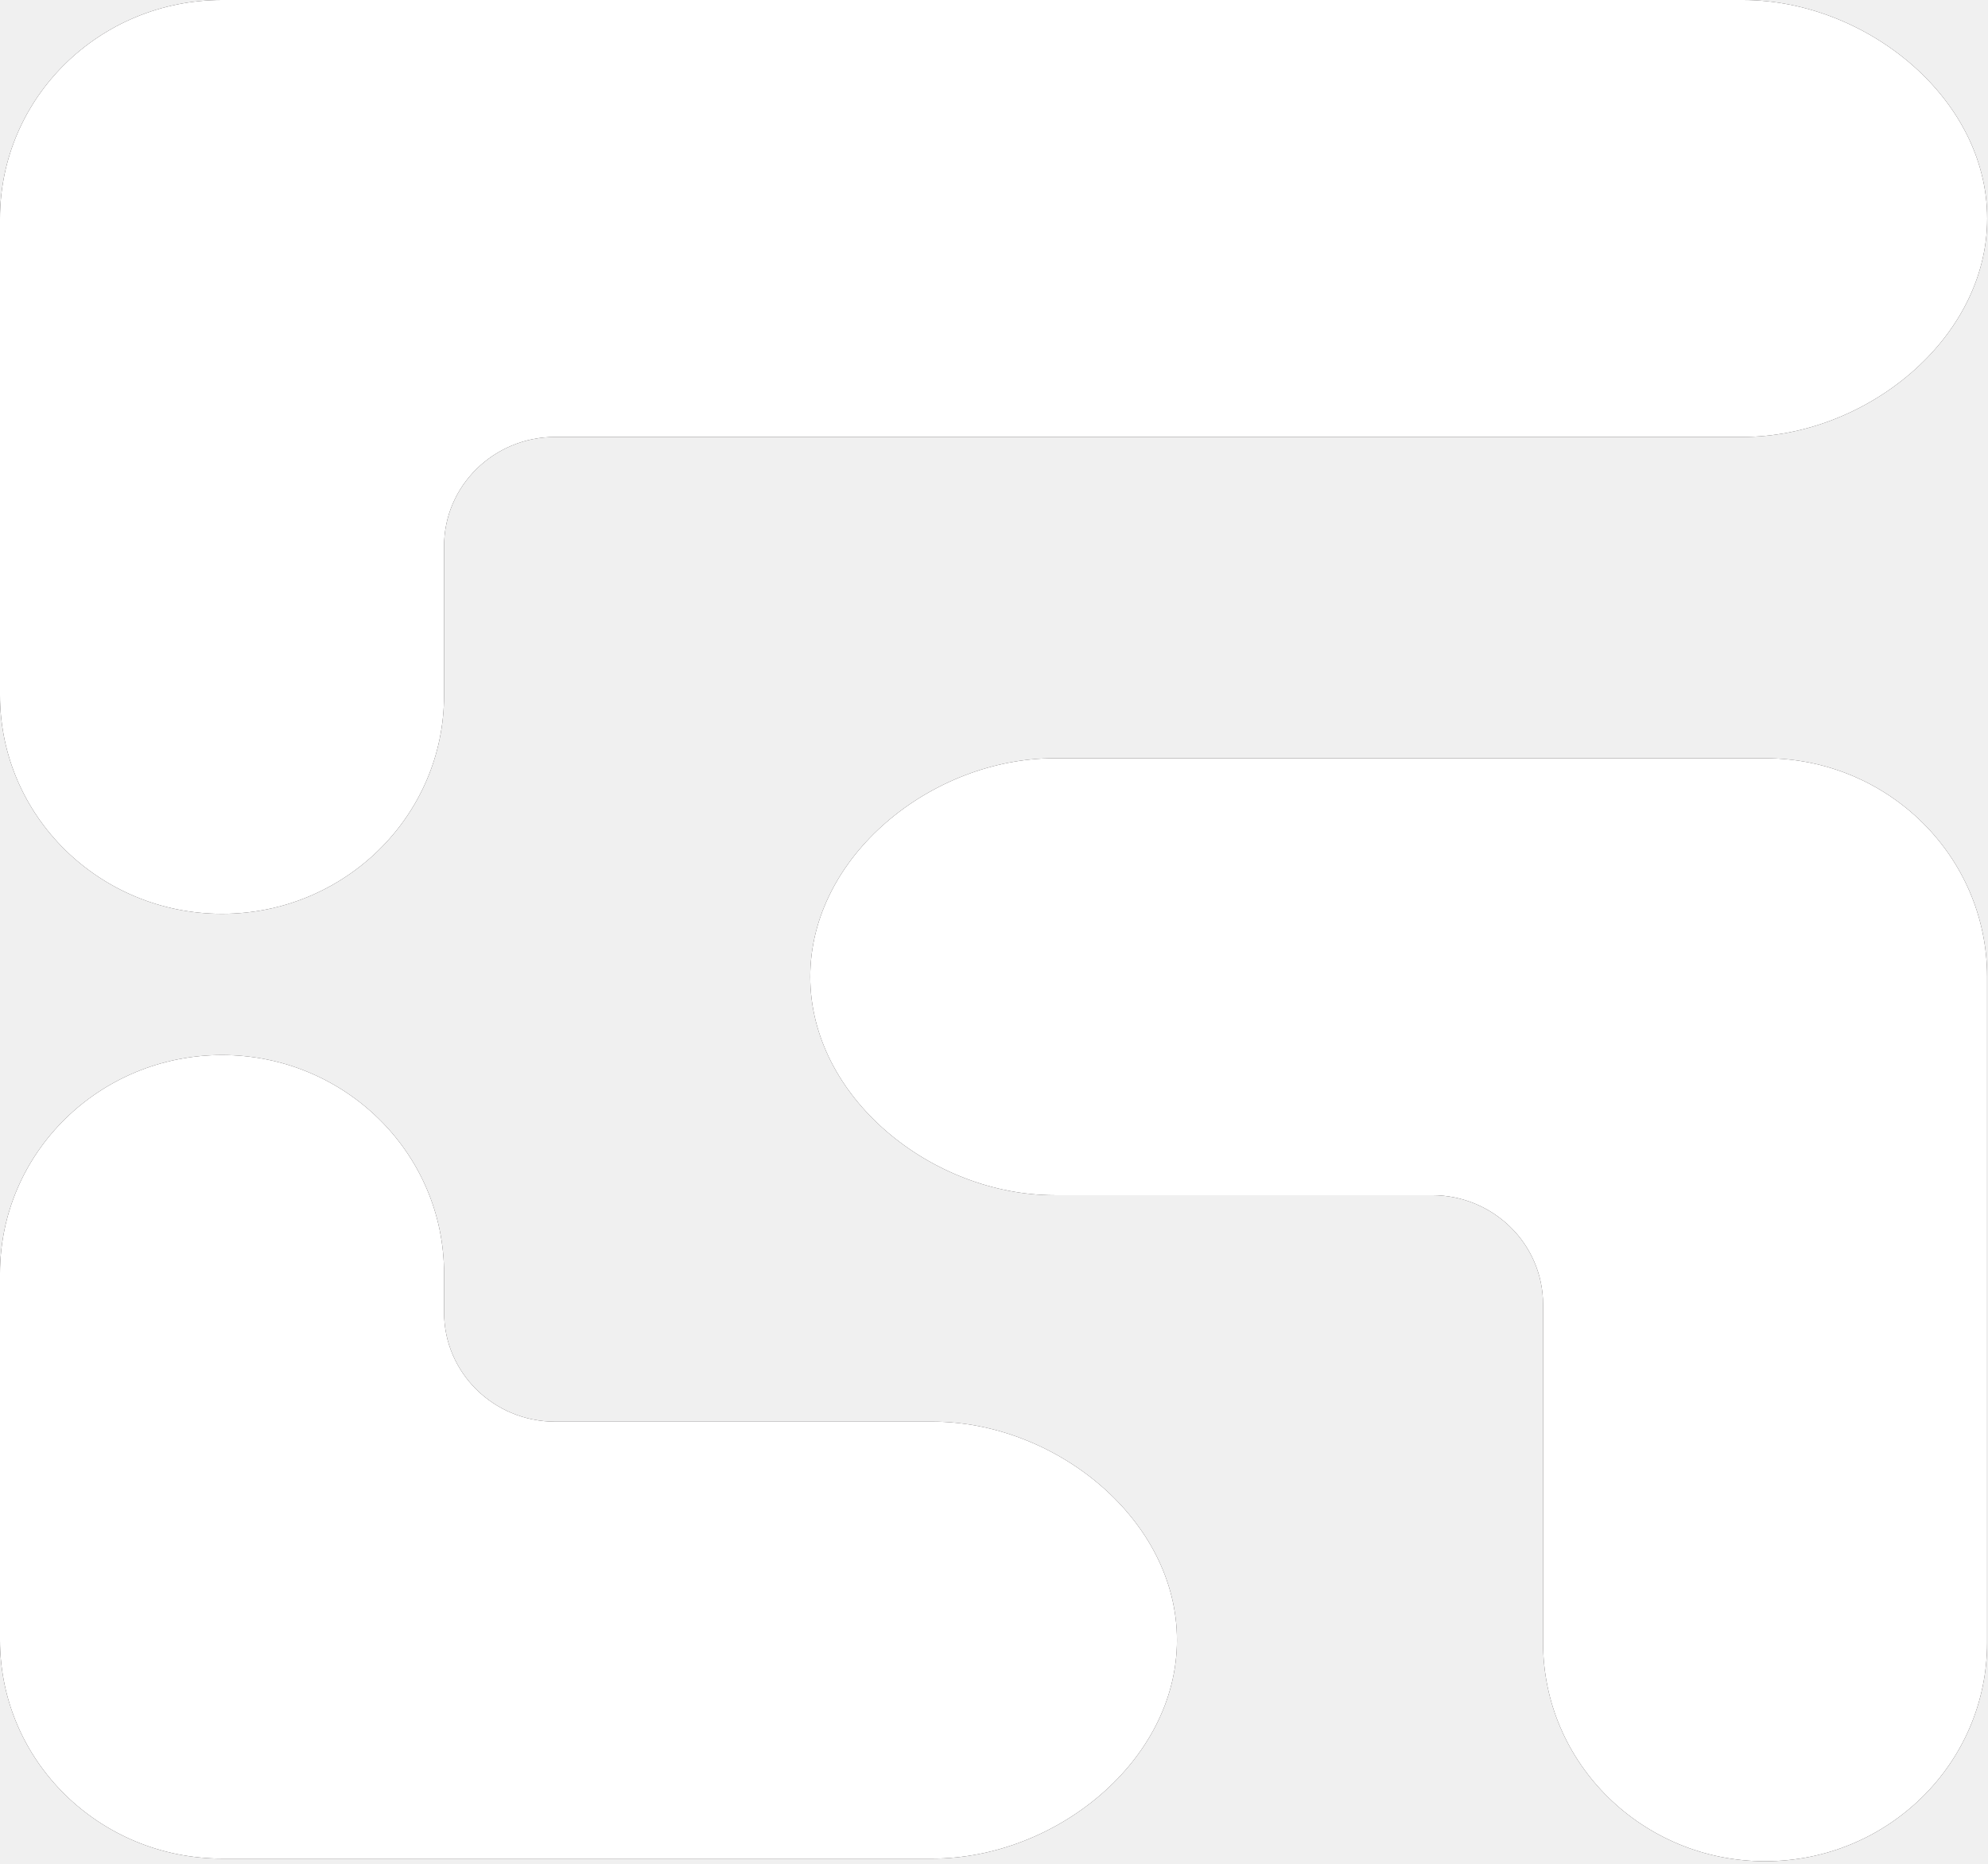
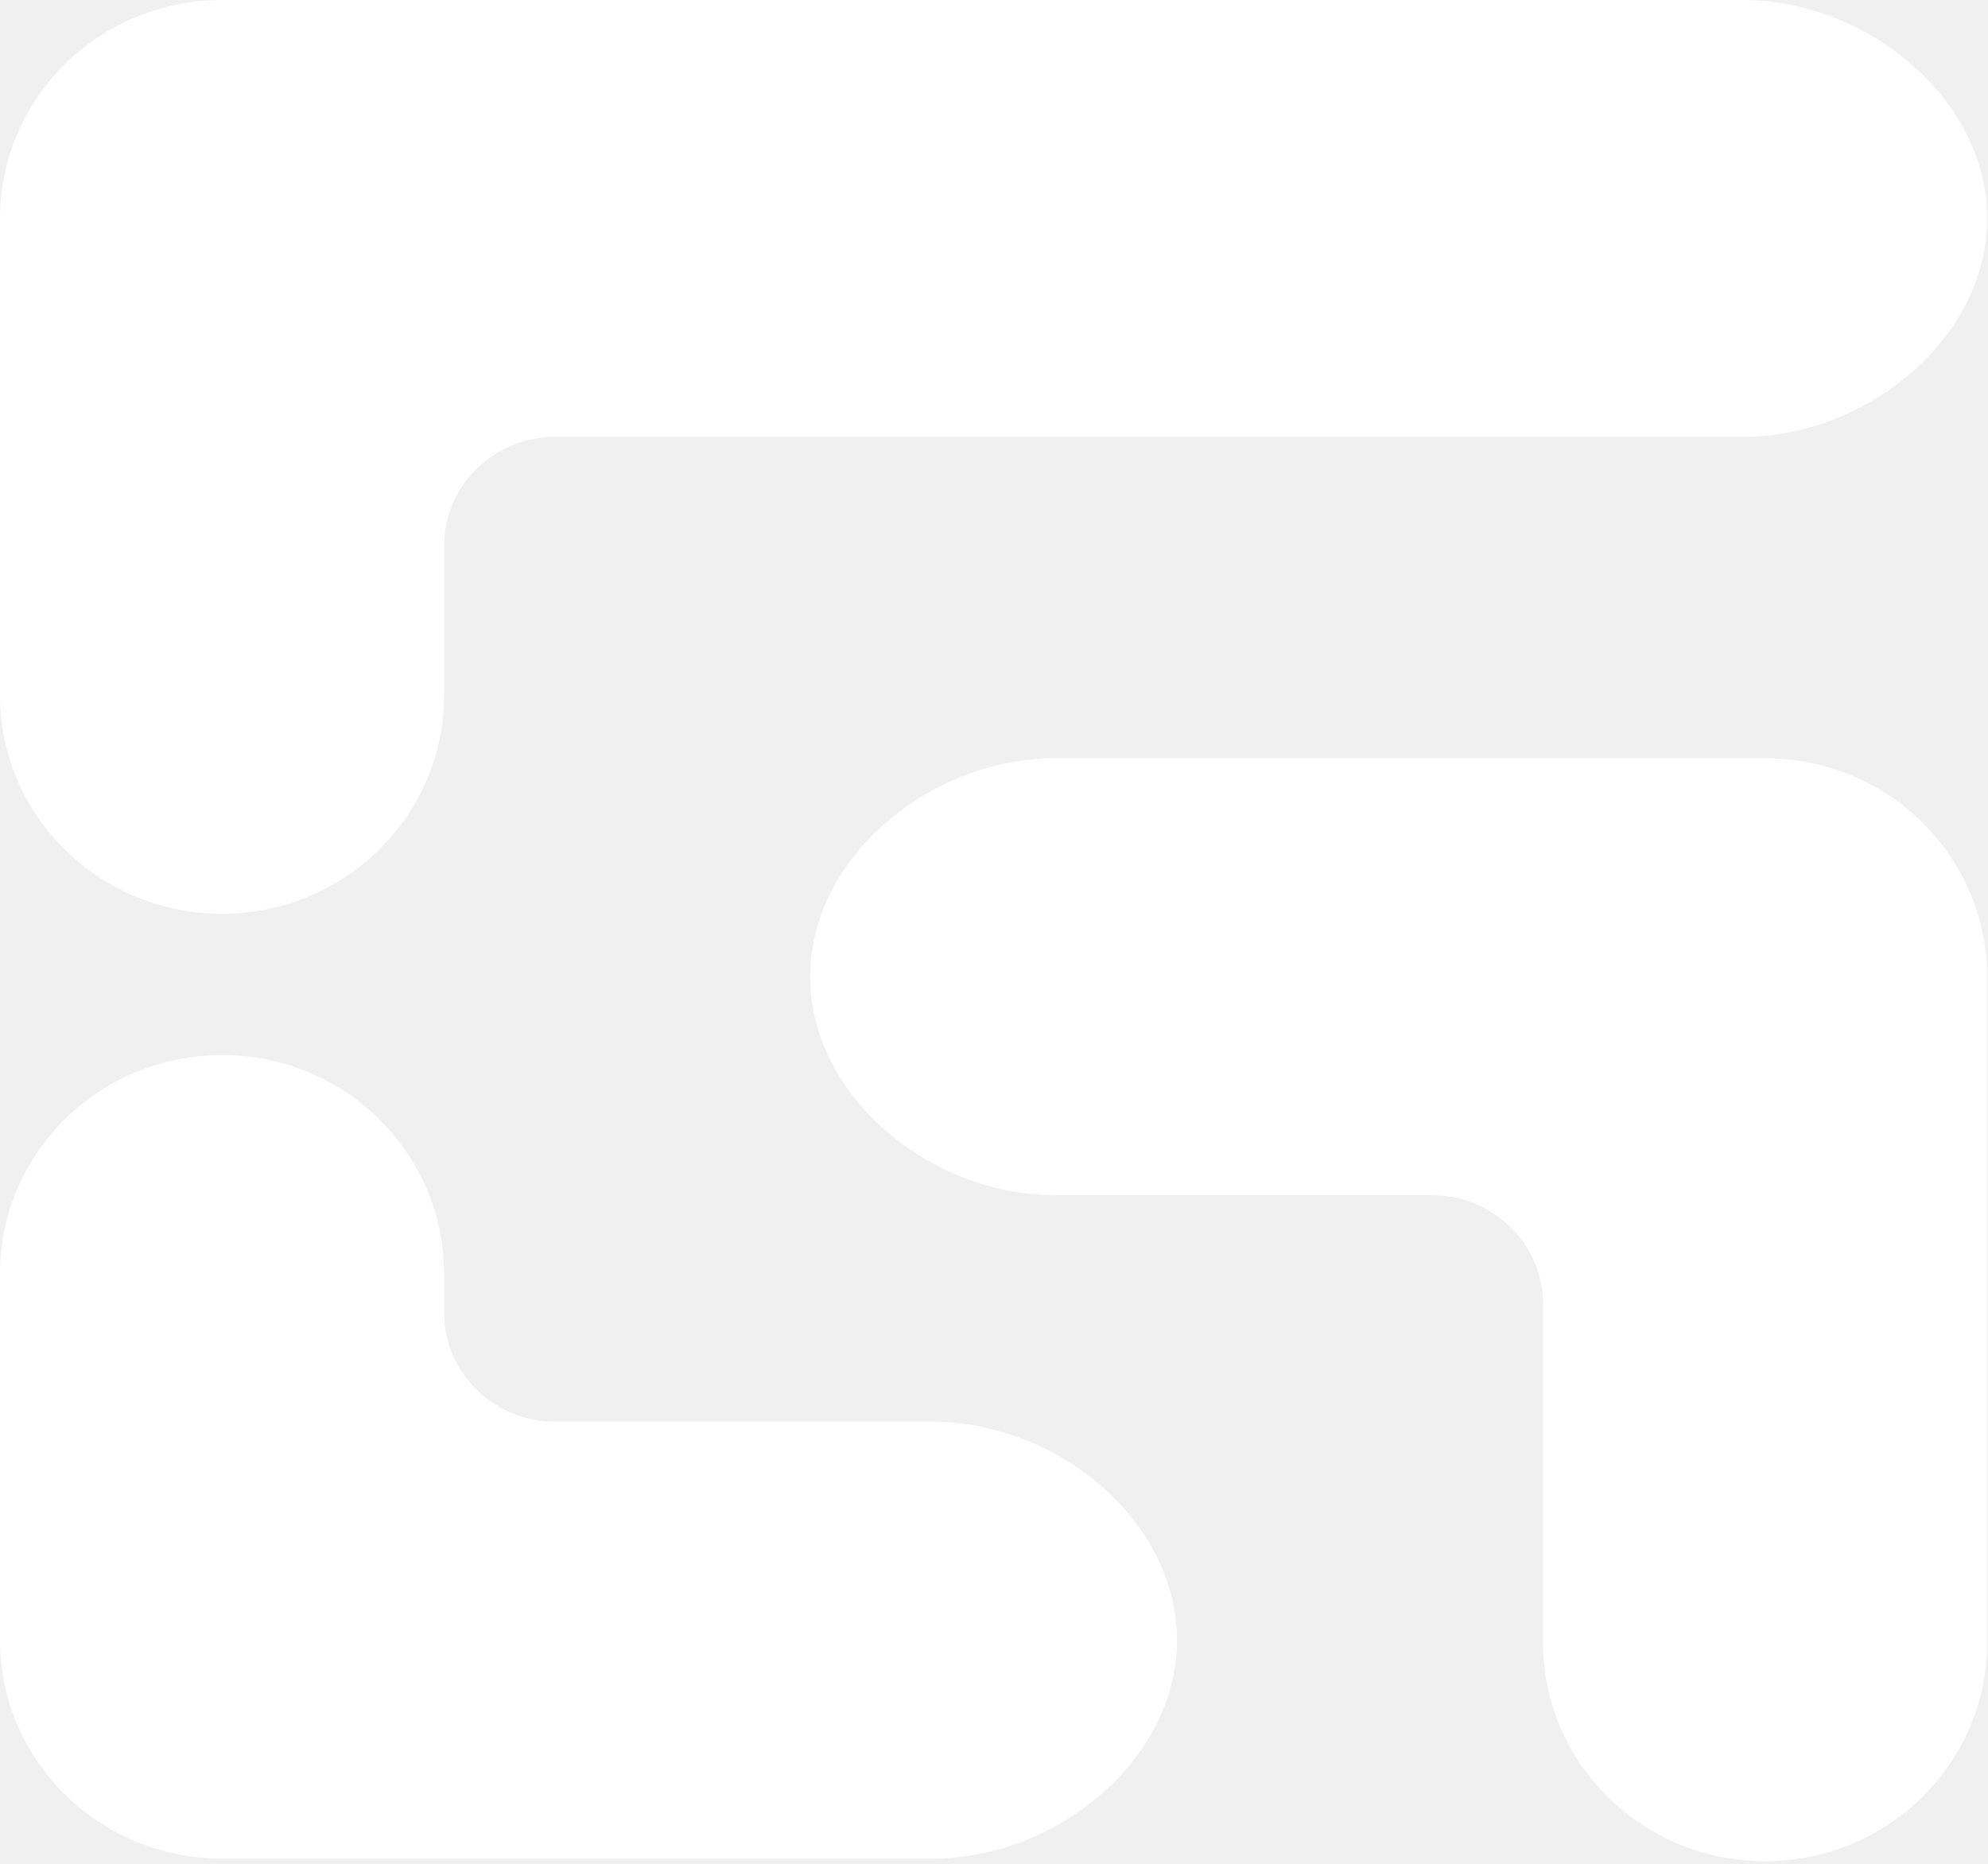
- <svg xmlns="http://www.w3.org/2000/svg" xmlns:xlink="http://www.w3.org/1999/xlink" width="32px" height="30px" viewBox="0 0 32 30" version="1.1">
-   <defs>
-     <path d="M3.574,29.916 C1.6,29.916 0,28.343 0,26.399 L0,20.499 C0,18.557 1.6,16.982 3.574,16.982 C5.547,16.982 7.148,18.557 7.148,20.499 L7.148,21.125 C7.148,22.096 7.947,22.883 8.936,22.883 L15.012,22.883 C16.987,22.883 18.945,24.457 18.945,26.399 C18.945,28.343 16.987,29.916 15.012,29.916 L3.574,29.916 Z M28.412,12.205 C30.386,12.205 31.986,13.779 31.986,15.722 L31.986,26.441 C31.986,28.384 30.386,29.959 28.412,29.959 C26.439,29.959 24.838,28.384 24.838,26.441 L24.838,21.002 L24.836,21.002 C24.836,21.001 24.838,20.999 24.838,20.997 C24.838,20.025 24.039,19.238 23.05,19.238 L16.974,19.238 C14.999,19.238 13.042,17.665 13.042,15.722 C13.042,13.779 14.999,12.205 16.974,12.205 L28.412,12.205 Z M3.574,0 L28.055,0 C30.029,0 31.987,1.574 31.987,3.517 C31.987,5.459 30.029,7.033 28.055,7.033 L8.936,7.033 C7.947,7.033 7.148,7.82 7.148,8.791 C7.148,8.794 7.15,8.795 7.15,8.796 L7.148,8.796 L7.148,11.191 C7.148,13.134 5.547,14.709 3.574,14.709 C1.6,14.709 0,13.134 0,11.191 L0,3.517 C0,1.574 1.6,0 3.574,0 Z" id="path-1" />
-   </defs>
-   <g id="00-Стиль-и-компоненты" stroke="none" stroke-width="1" fill="none" fill-rule="evenodd">
-     <g id="Иконки,-контролы,-графика" transform="translate(-76, -17)">
-       <g id="logo" transform="translate(76, 17)">
-         <mask id="mask-2" fill="white">
-           <use xlink:href="#path-1" />
-         </mask>
-         <use id="Fill-1" fill="#231F20" fill-rule="evenodd" xlink:href="#path-1" />
-         <g id="colors/white" mask="url(#mask-2)" fill="white" fill-rule="evenodd">
-           <rect id="Black-Color-Copy-9" x="0" y="0" width="32" height="30" />
-         </g>
-       </g>
-     </g>
-   </g>
+ <svg xmlns="http://www.w3.org/2000/svg" width="32px" height="30px" viewBox="0 0 32 30" version="1.1">
+   <path d="M3.574,29.916 C1.6,29.916 0,28.343 0,26.399 L0,20.499 C0,18.557 1.6,16.982 3.574,16.982 C5.547,16.982 7.148,18.557 7.148,20.499 L7.148,21.125 C7.148,22.096 7.947,22.883 8.936,22.883 L15.012,22.883 C16.987,22.883 18.945,24.457 18.945,26.399 C18.945,28.343 16.987,29.916 15.012,29.916 L3.574,29.916 Z M28.412,12.205 C30.386,12.205 31.986,13.779 31.986,15.722 L31.986,26.441 C31.986,28.384 30.386,29.959 28.412,29.959 C26.439,29.959 24.838,28.384 24.838,26.441 L24.838,21.002 L24.836,21.002 C24.836,21.001 24.838,20.999 24.838,20.997 C24.838,20.025 24.039,19.238 23.05,19.238 L16.974,19.238 C14.999,19.238 13.042,17.665 13.042,15.722 C13.042,13.779 14.999,12.205 16.974,12.205 L28.412,12.205 Z M3.574,0 L28.055,0 C30.029,0 31.987,1.574 31.987,3.517 C31.987,5.459 30.029,7.033 28.055,7.033 L8.936,7.033 C7.947,7.033 7.148,7.82 7.148,8.791 C7.148,8.794 7.15,8.795 7.15,8.796 L7.148,8.796 L7.148,11.191 C7.148,13.134 5.547,14.709 3.574,14.709 C1.6,14.709 0,13.134 0,11.191 L0,3.517 C0,1.574 1.6,0 3.574,0 Z" id="path-1" fill="white" />
</svg>
